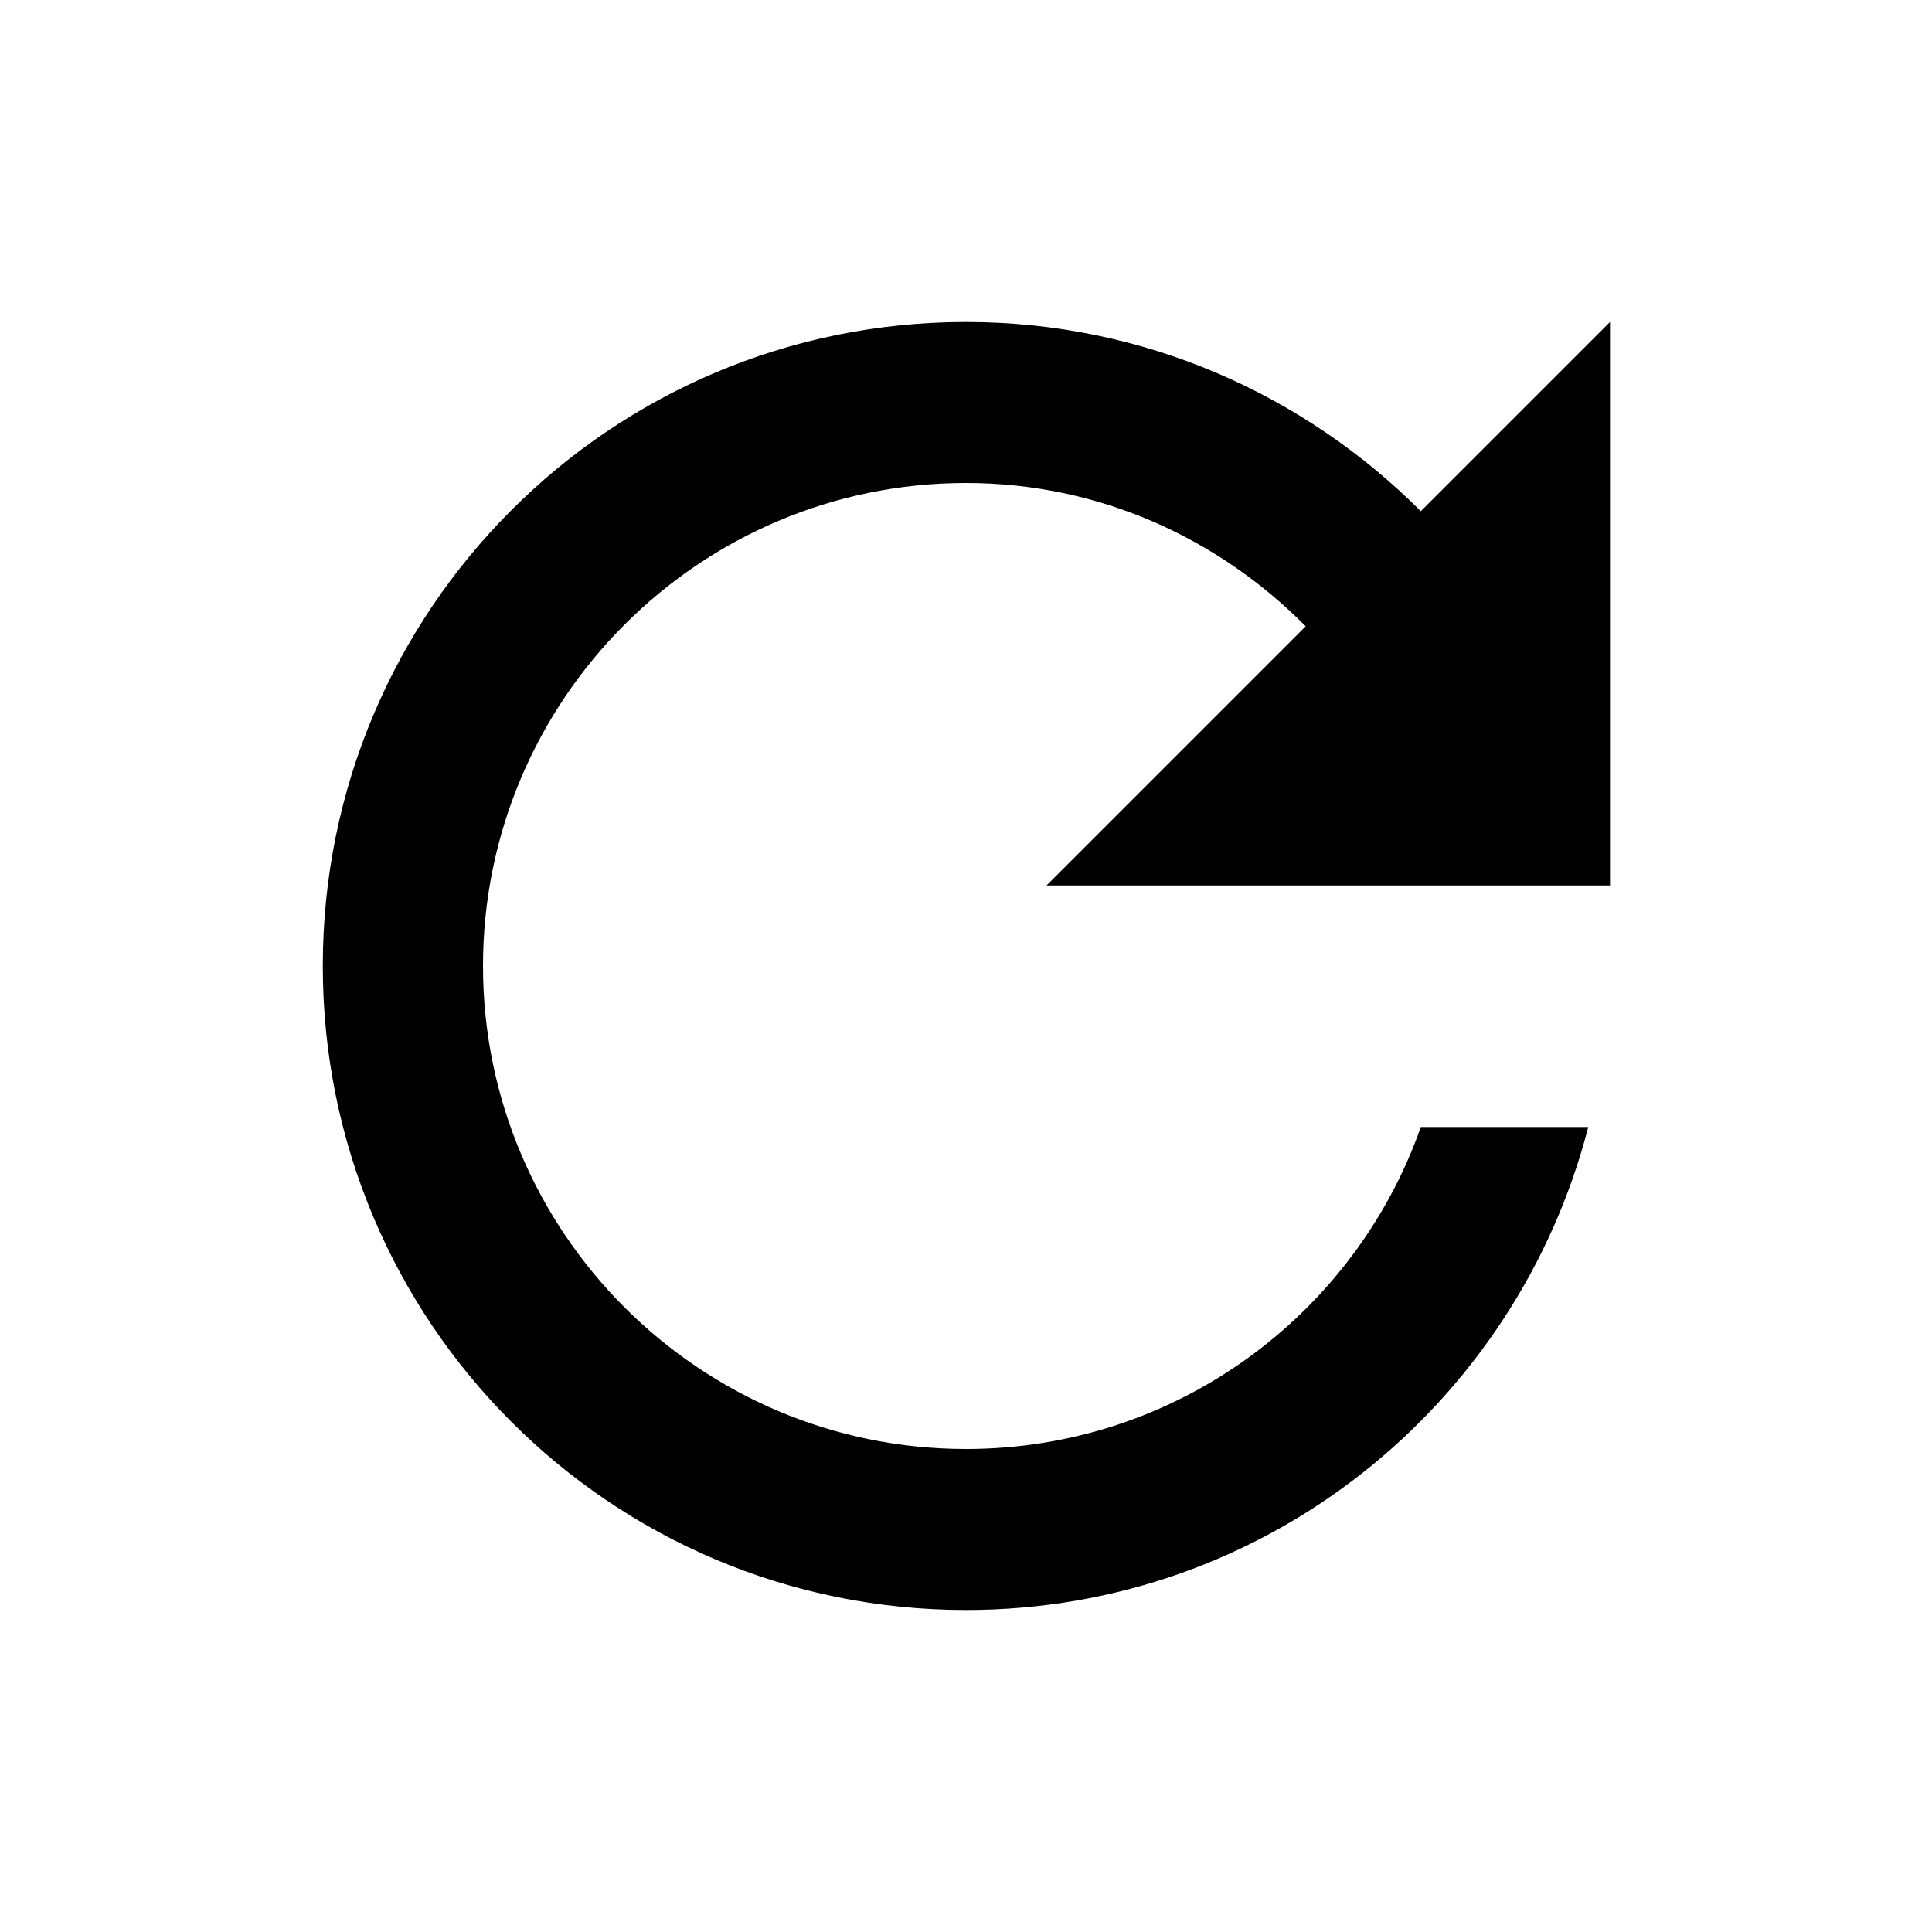
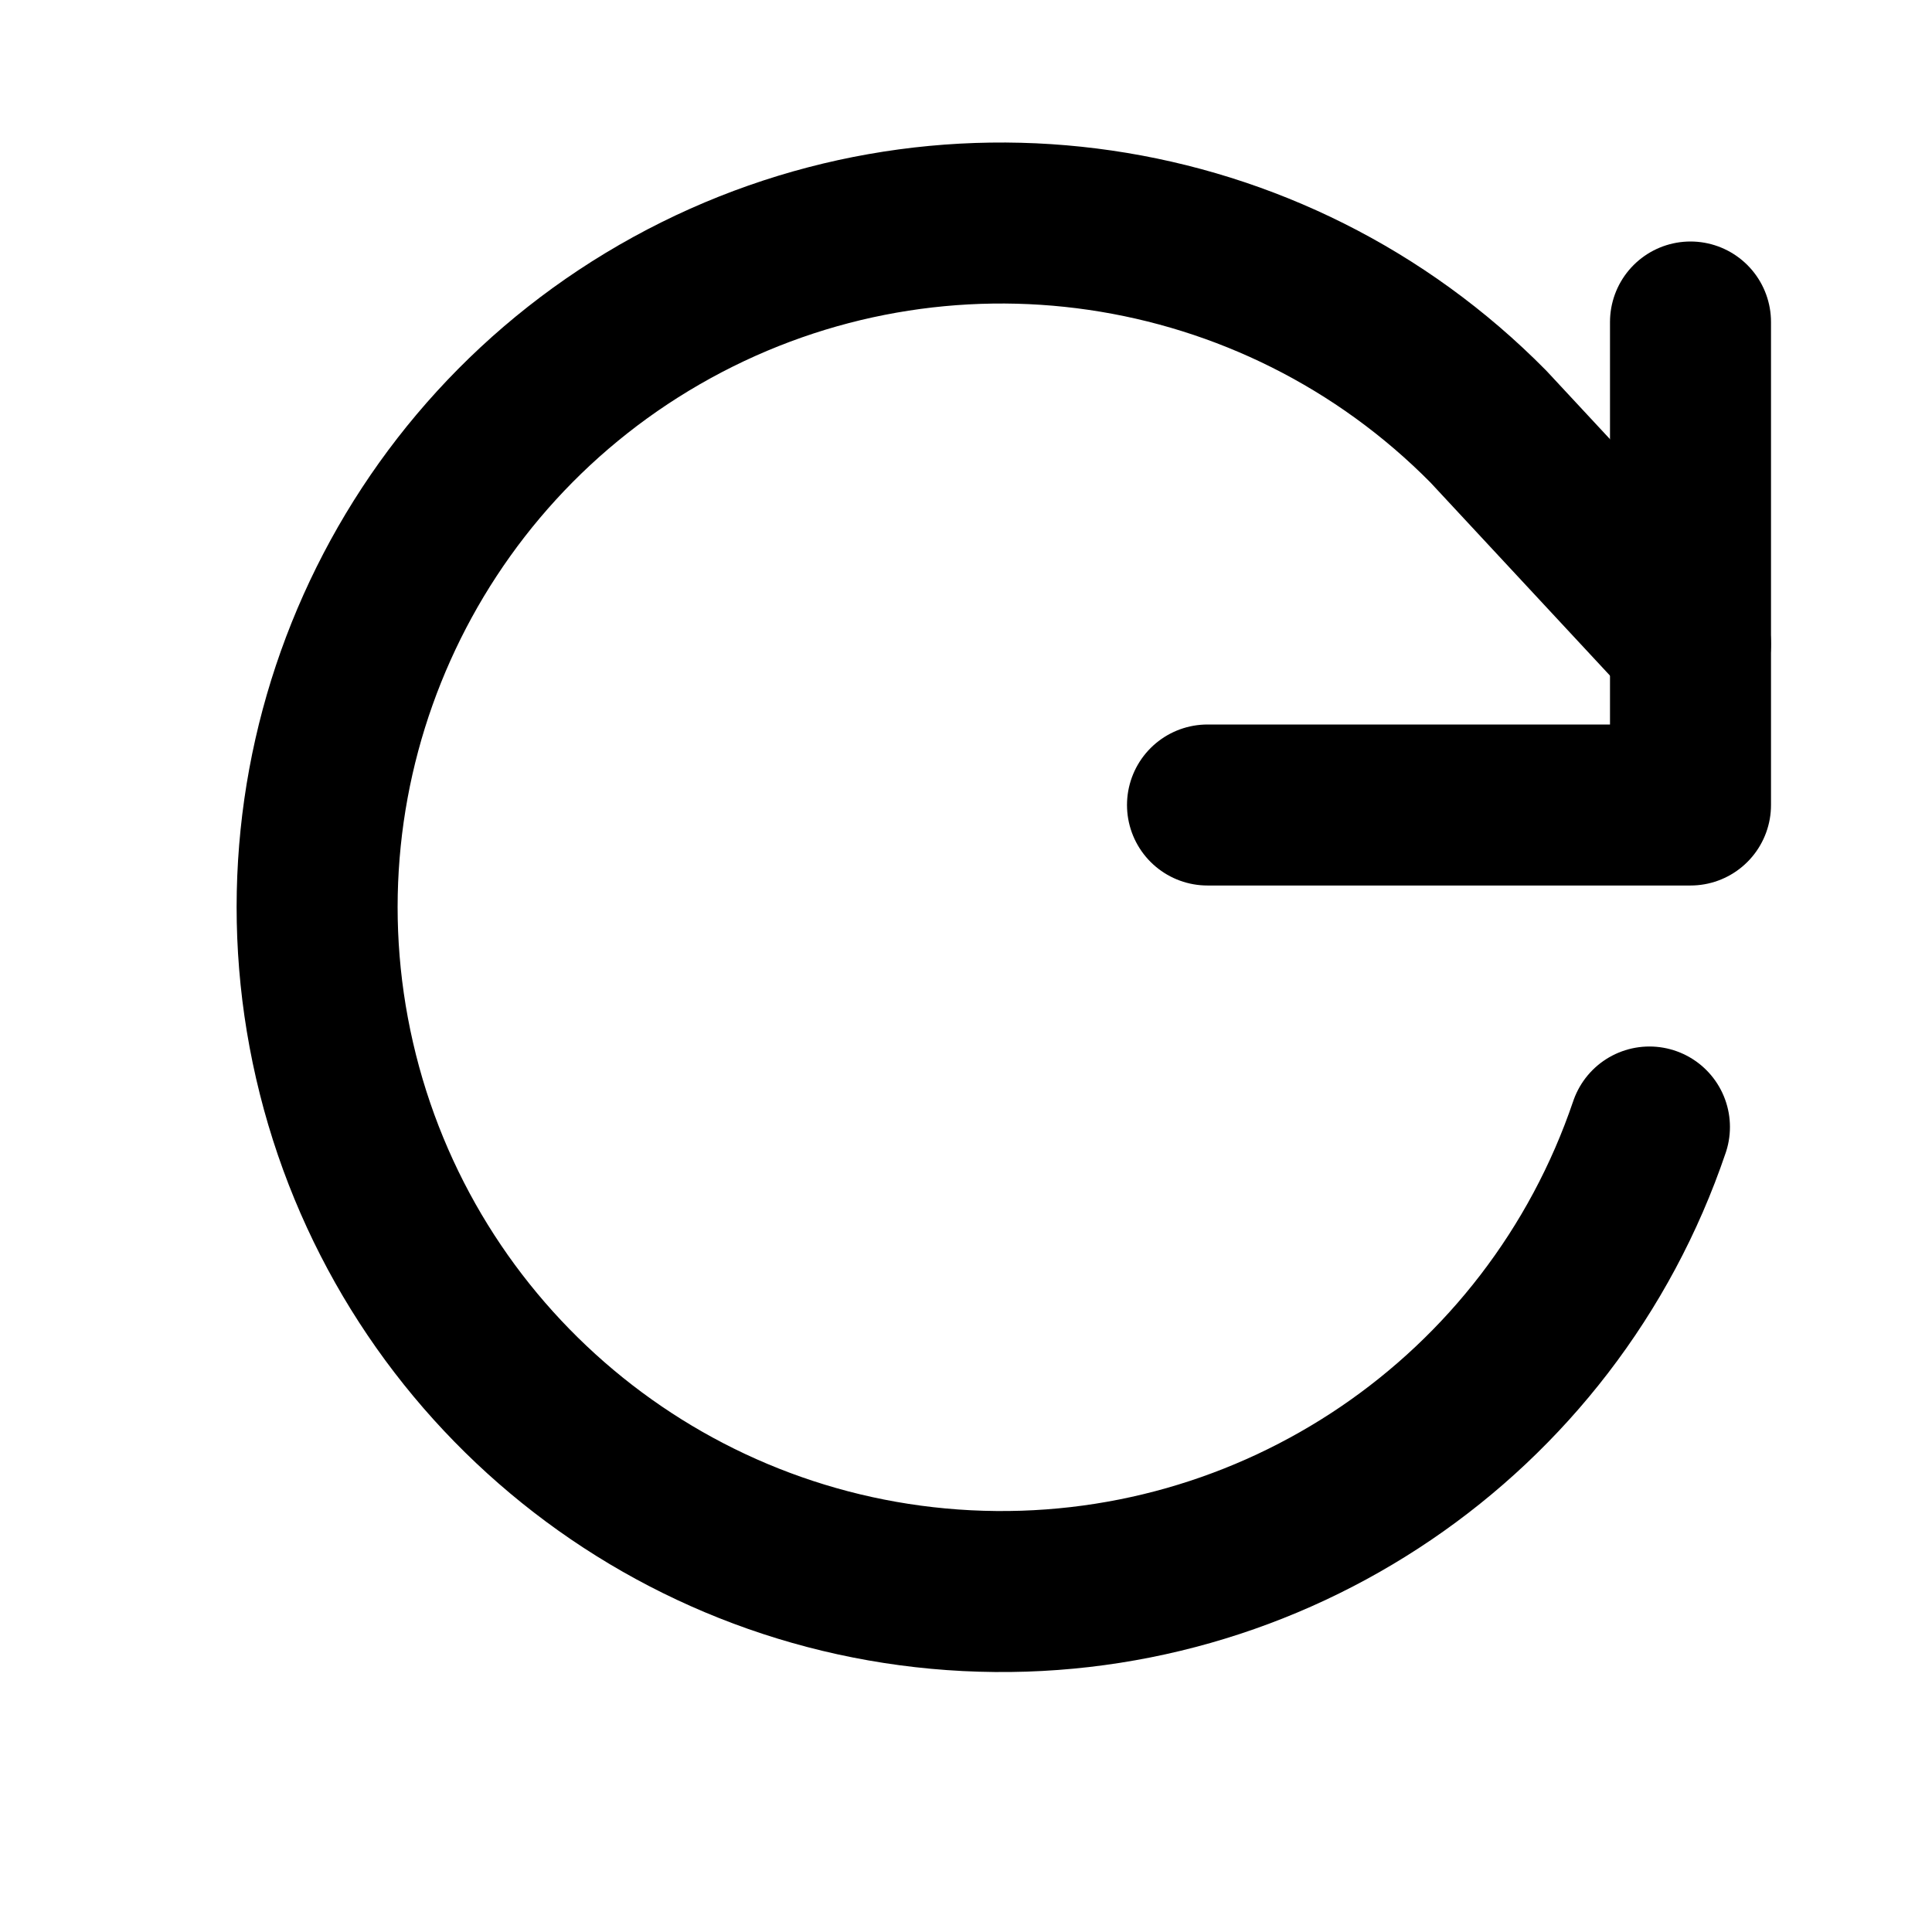
<svg xmlns="http://www.w3.org/2000/svg" viewBox="0 0 24 24">
-   <path d="M17.65 6.35C16.2 4.9 14.21 4 12 4c-4.42 0-7.99 3.58-7.99 8s3.57 8 7.99 8c3.73 0 6.84-2.55 7.73-6h-2.08c-.82 2.33-3.04 4-5.65 4-3.31 0-6-2.69-6-6s2.69-6 6-6c1.66 0 3.14.69 4.22 1.78L13 11h7V4l-2.35 2.35z" />
-   <path d="M0 0h24v24H0z" fill="none" />
+   <g fill="none" stroke="currentColor" stroke-width="2" stroke-linecap="round" stroke-linejoin="round">
+     <path d="M21 4v6h-6" />
+     <path d="M20.49 14a8.5 8.5 0 1 1-2-8.7L21 8" />
+   </g>
</svg>
